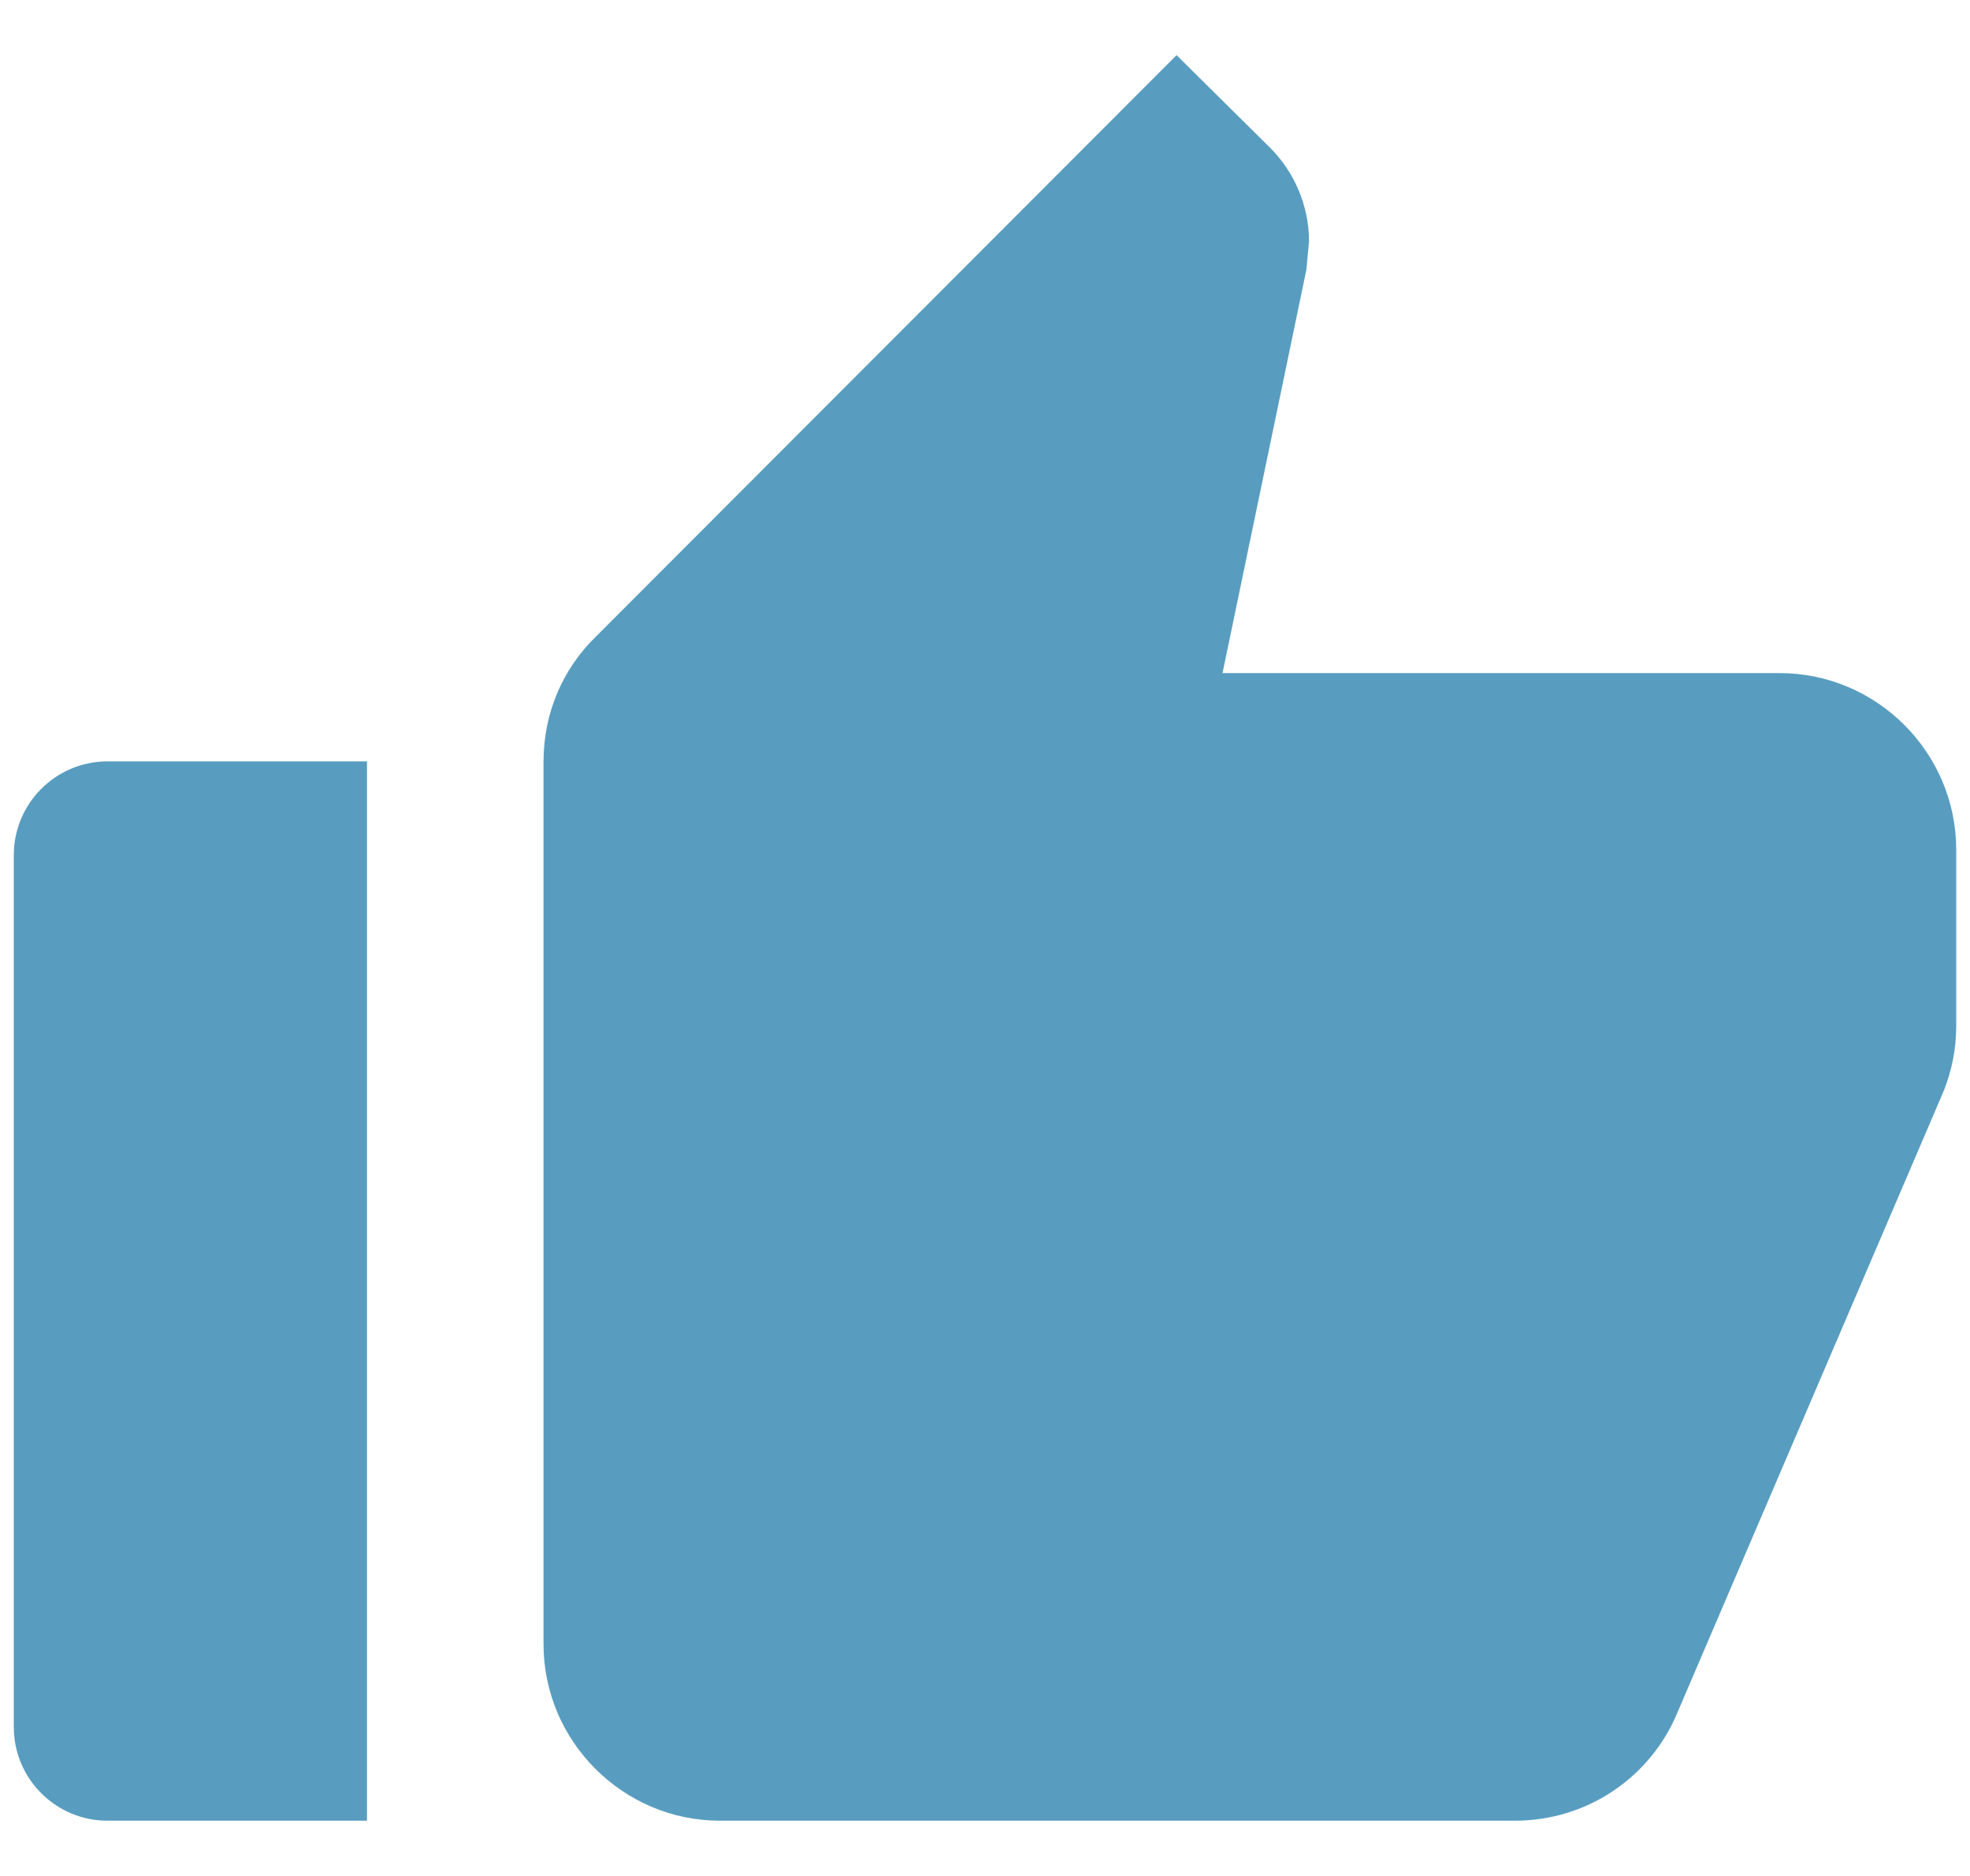
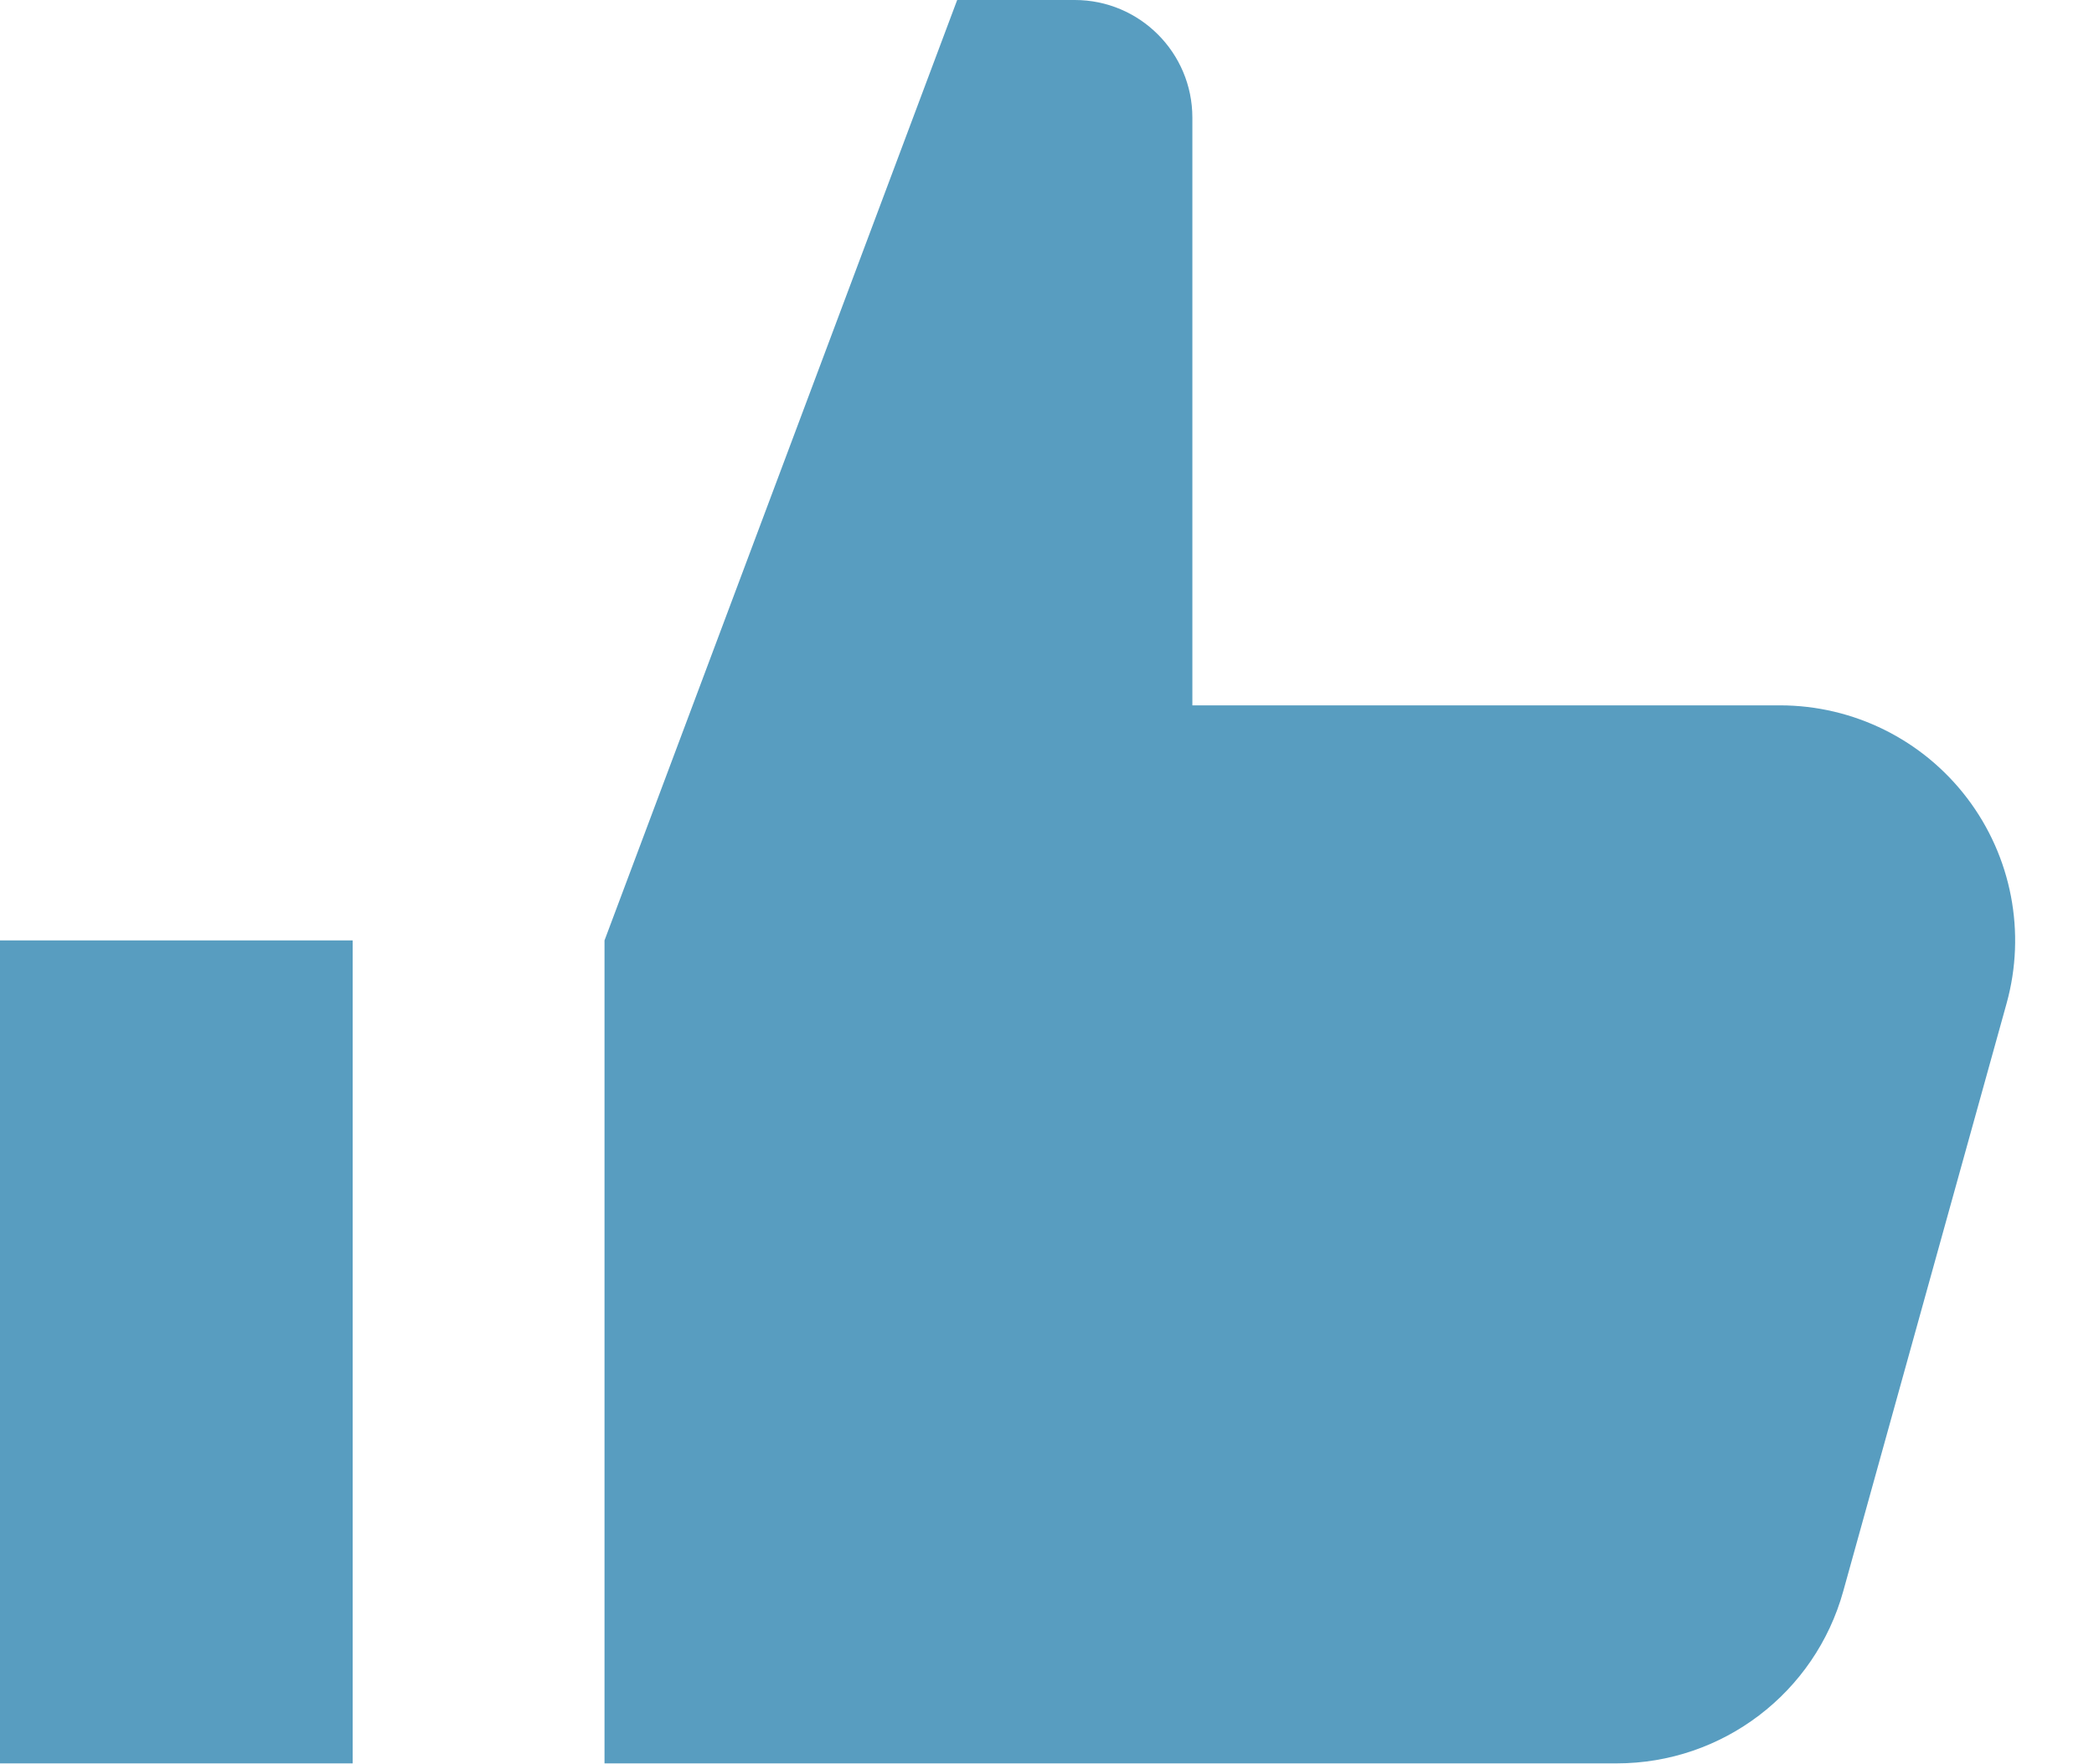
- <svg xmlns="http://www.w3.org/2000/svg" width="21" height="20" viewBox="0 0 21 20" fill="none">
-   <path d="M0.147 18.411C0.147 18.964 0.595 19.411 1.147 19.411H3.912V8.117H1.147C0.595 8.117 0.147 8.565 0.147 9.117V18.411ZM20.853 9.058C20.853 8.023 20.006 7.176 18.971 7.176H13.032L13.926 2.875L13.954 2.574C13.954 2.188 13.794 1.83 13.54 1.576L12.542 0.588L6.349 6.79C6.001 7.129 5.794 7.6 5.794 8.117V17.529C5.794 18.564 6.641 19.411 7.676 19.411H16.147C16.928 19.411 17.596 18.941 17.879 18.263L20.721 11.628C20.806 11.411 20.853 11.185 20.853 10.941V9.058Z" fill="#589DC0" />
+ <svg xmlns="http://www.w3.org/2000/svg" width="19" height="16" viewBox="0 0 19 16" fill="none">
+   <path fill-rule="evenodd" clip-rule="evenodd" d="M8.685 0L5.485 8.533V16H14.669C15.628 16 16.469 15.361 16.725 14.437L18.207 9.104C18.385 8.462 18.253 7.773 17.849 7.242C17.446 6.712 16.818 6.4 16.151 6.4H10.819V1.067C10.819 0.478 10.341 0 9.752 0H8.685ZM0 16H3.2V8.533H0V16Z" fill="#589DC0" />
</svg>
